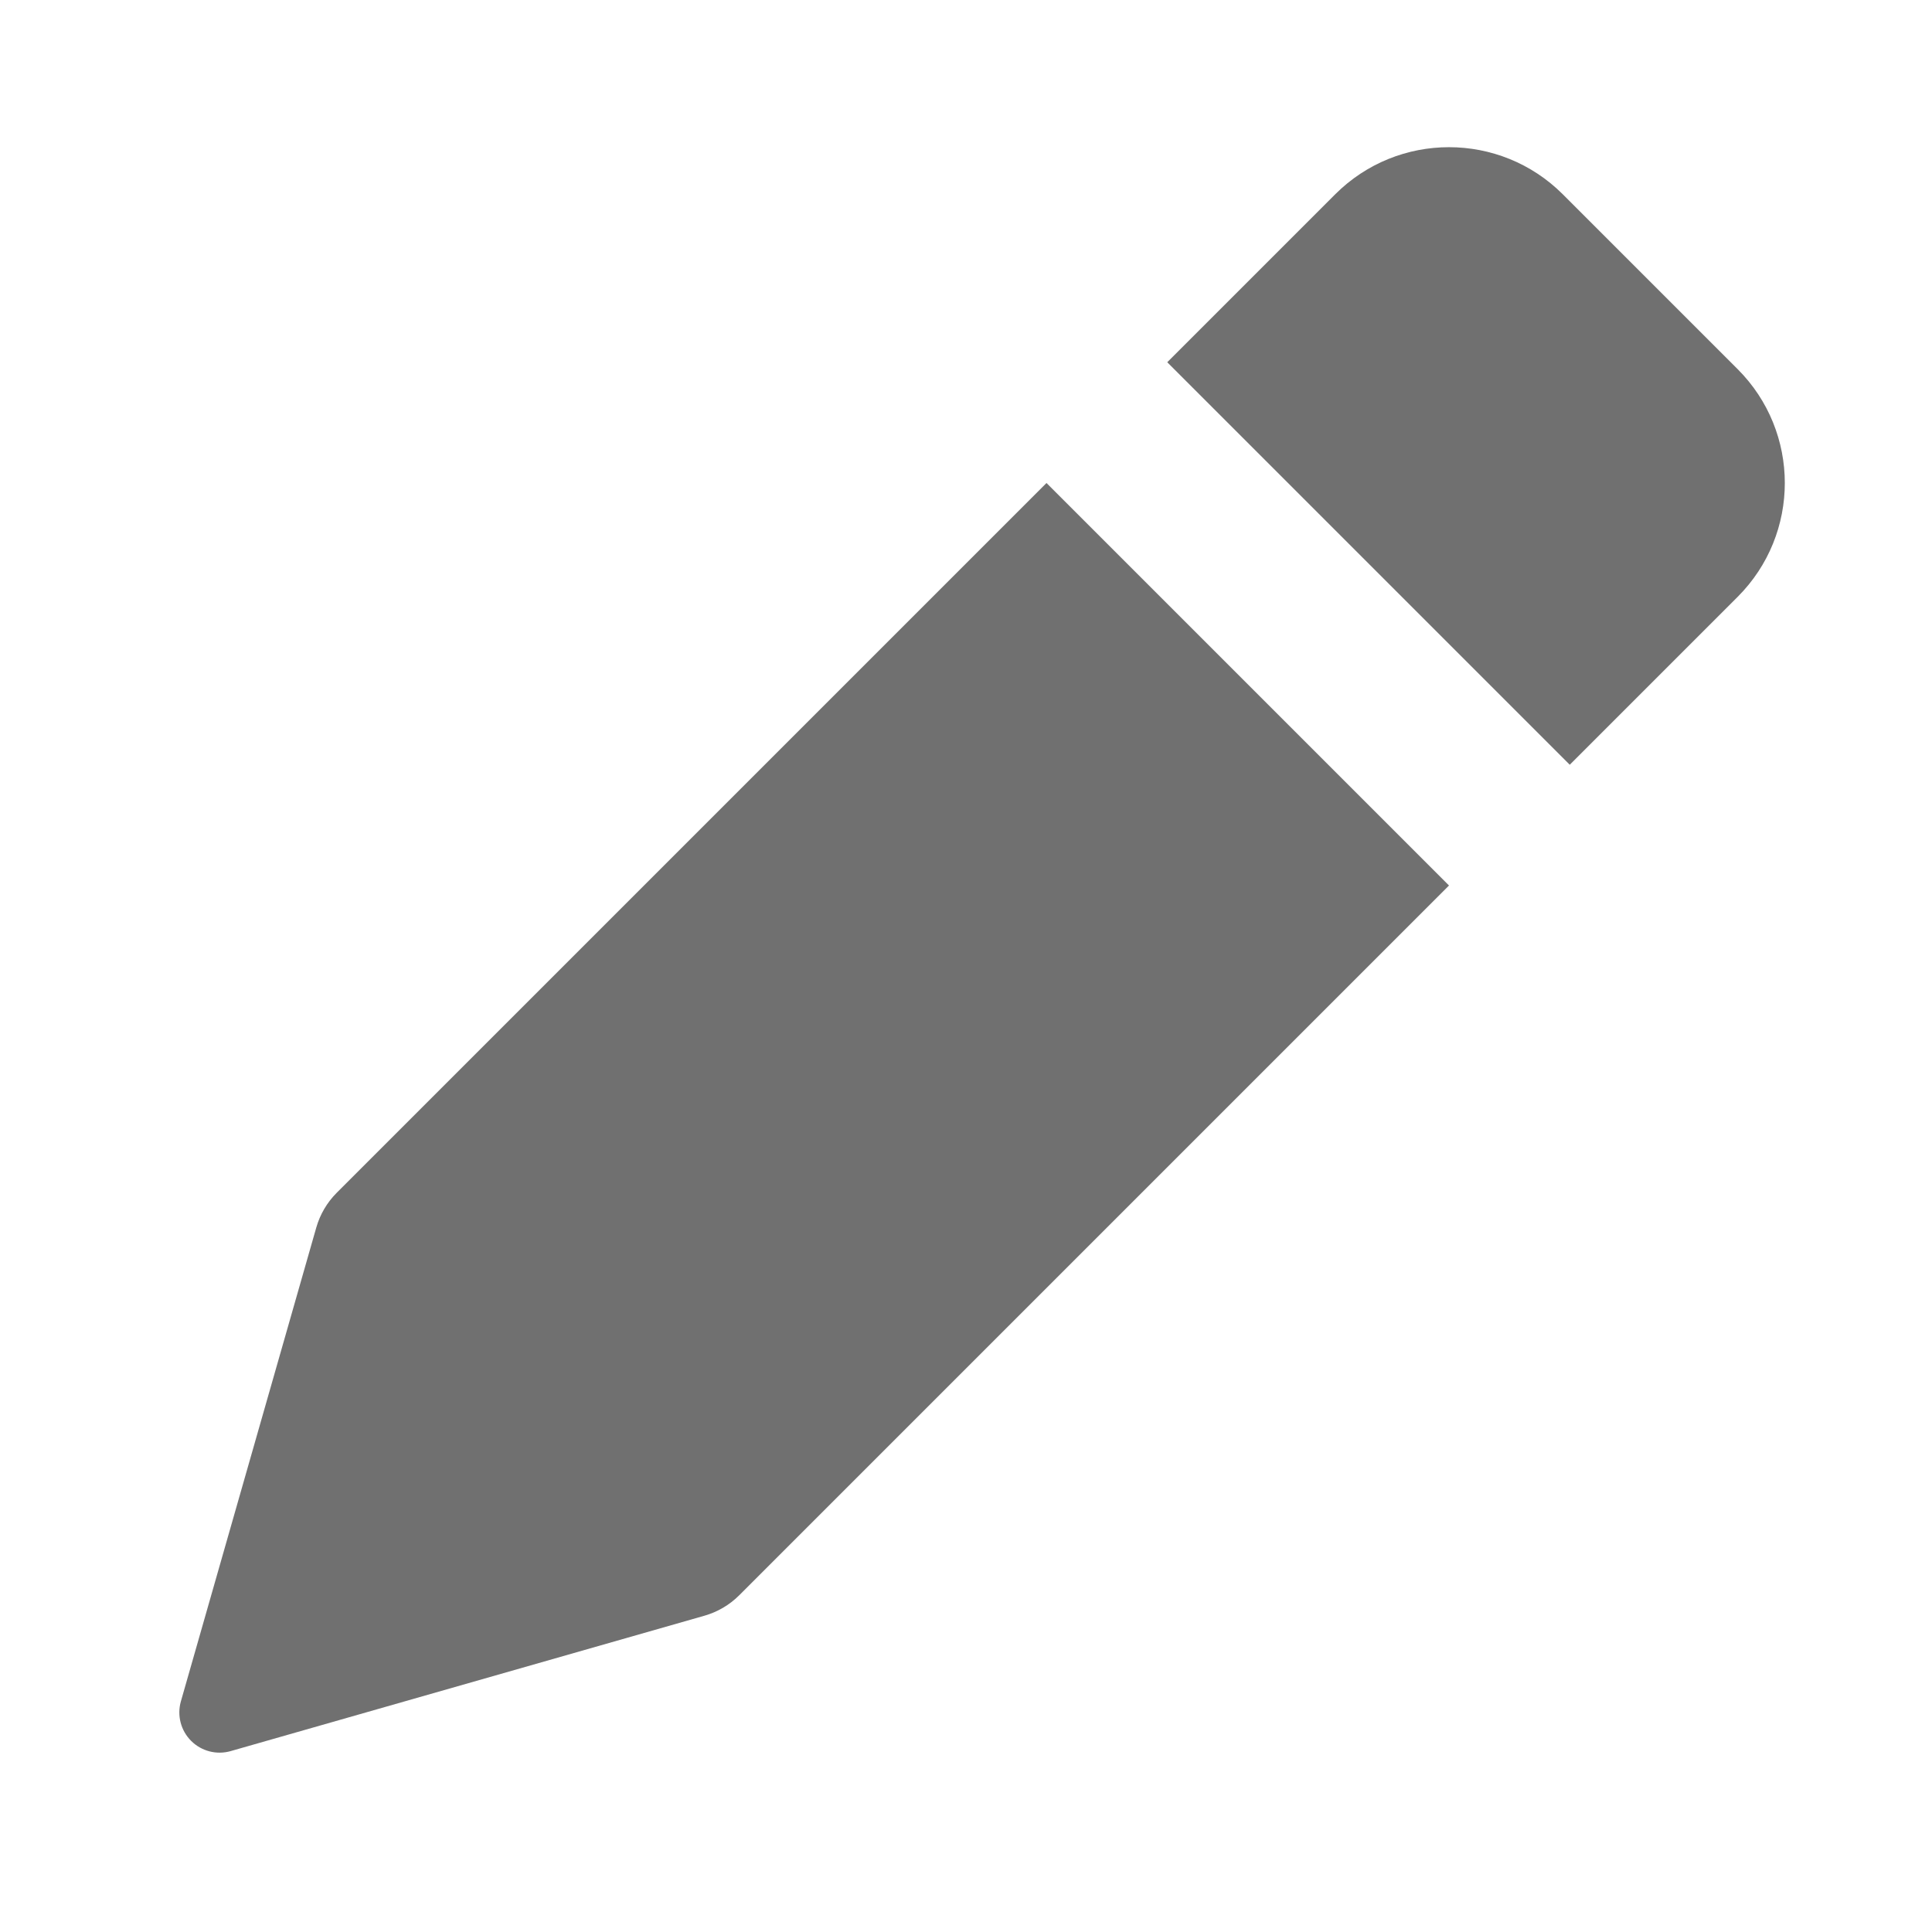
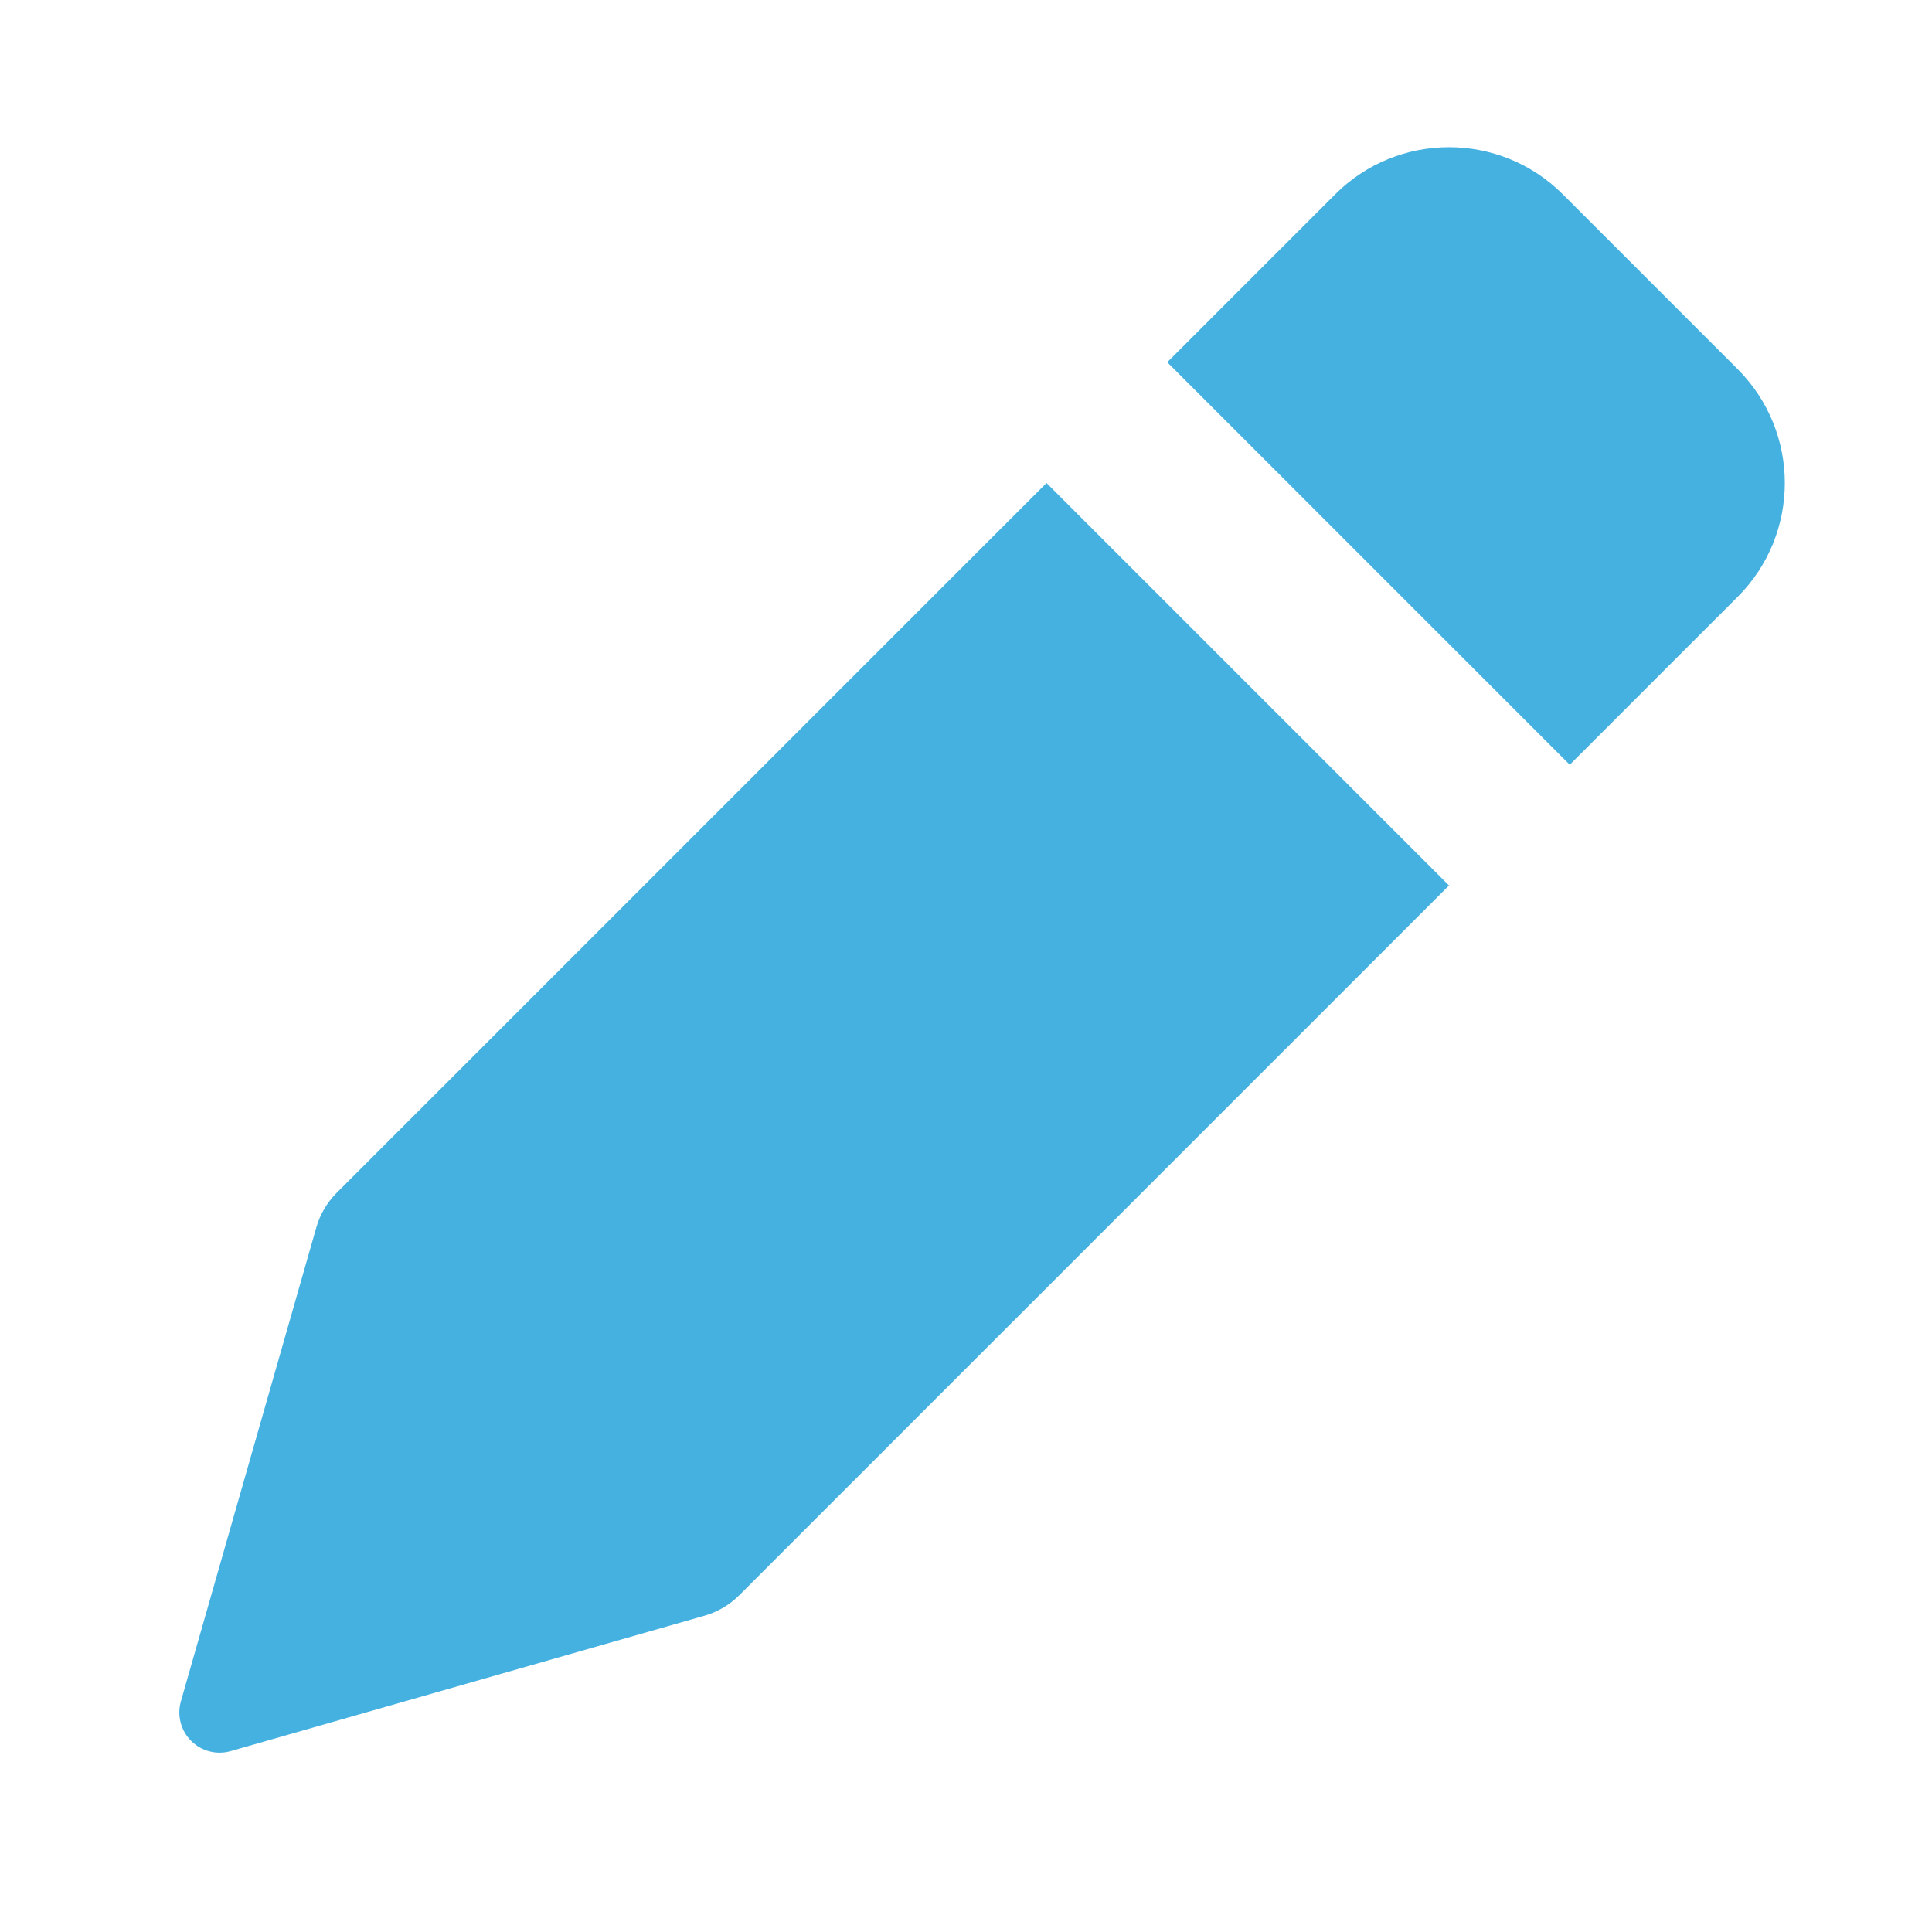
<svg xmlns="http://www.w3.org/2000/svg" t="1612171516073" class="icon" viewBox="0 0 1024 1024" version="1.1" p-id="1097" width="200" height="200">
  <defs>
    <style type="text/css" />
  </defs>
-   <path d="M618.667 192l213.333 213.333 89.003-89.003a85.333 85.333 0 0 0 0-120.661l-92.672-92.672a85.333 85.333 0 0 0-120.661 0L618.667 192zM95.872 901.76l71.765-251.136a42.667 42.667 0 0 1 10.837-18.432L554.667 256l213.333 213.333-376.192 376.192a42.667 42.667 0 0 1-18.432 10.837l-251.136 71.765a21.333 21.333 0 0 1-26.368-26.368z" p-id="1098" fill="#707070" />
+   <path d="M618.667 192l213.333 213.333 89.003-89.003a85.333 85.333 0 0 0 0-120.661l-92.672-92.672a85.333 85.333 0 0 0-120.661 0L618.667 192zM95.872 901.76l71.765-251.136a42.667 42.667 0 0 1 10.837-18.432L554.667 256l213.333 213.333-376.192 376.192a42.667 42.667 0 0 1-18.432 10.837l-251.136 71.765a21.333 21.333 0 0 1-26.368-26.368z" p-id="1098" fill="#45b1e0" />
</svg>
